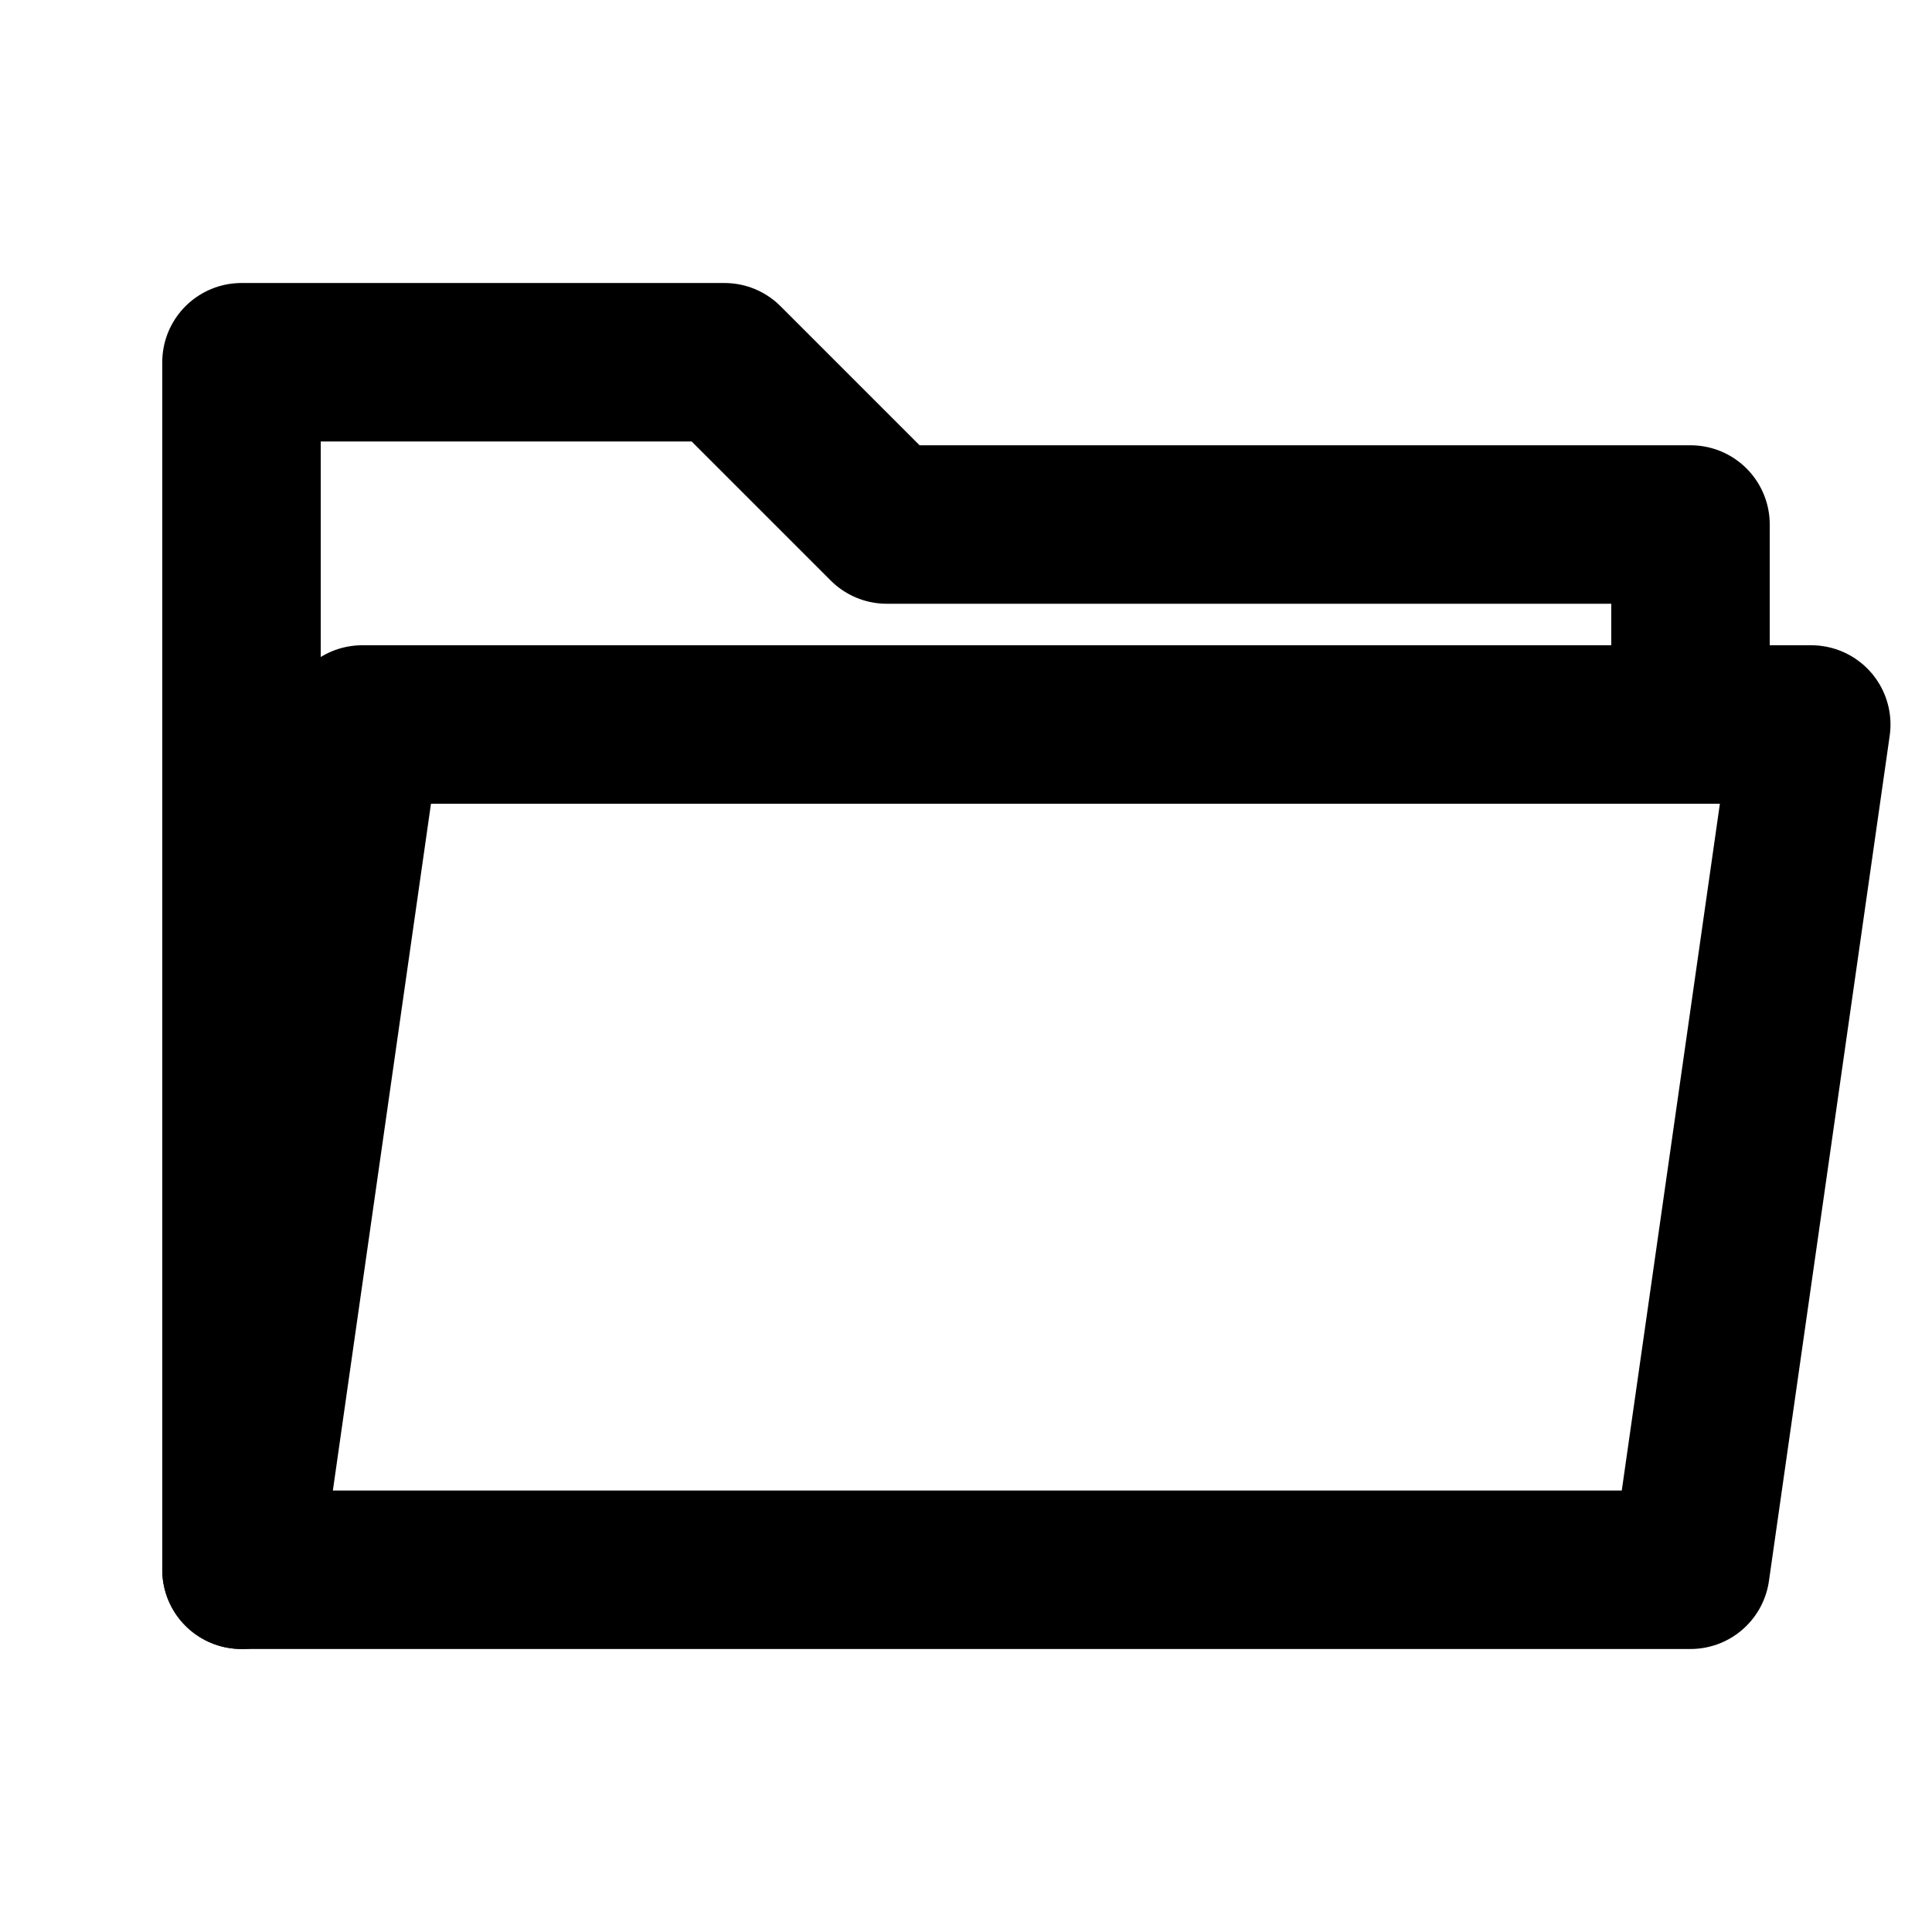
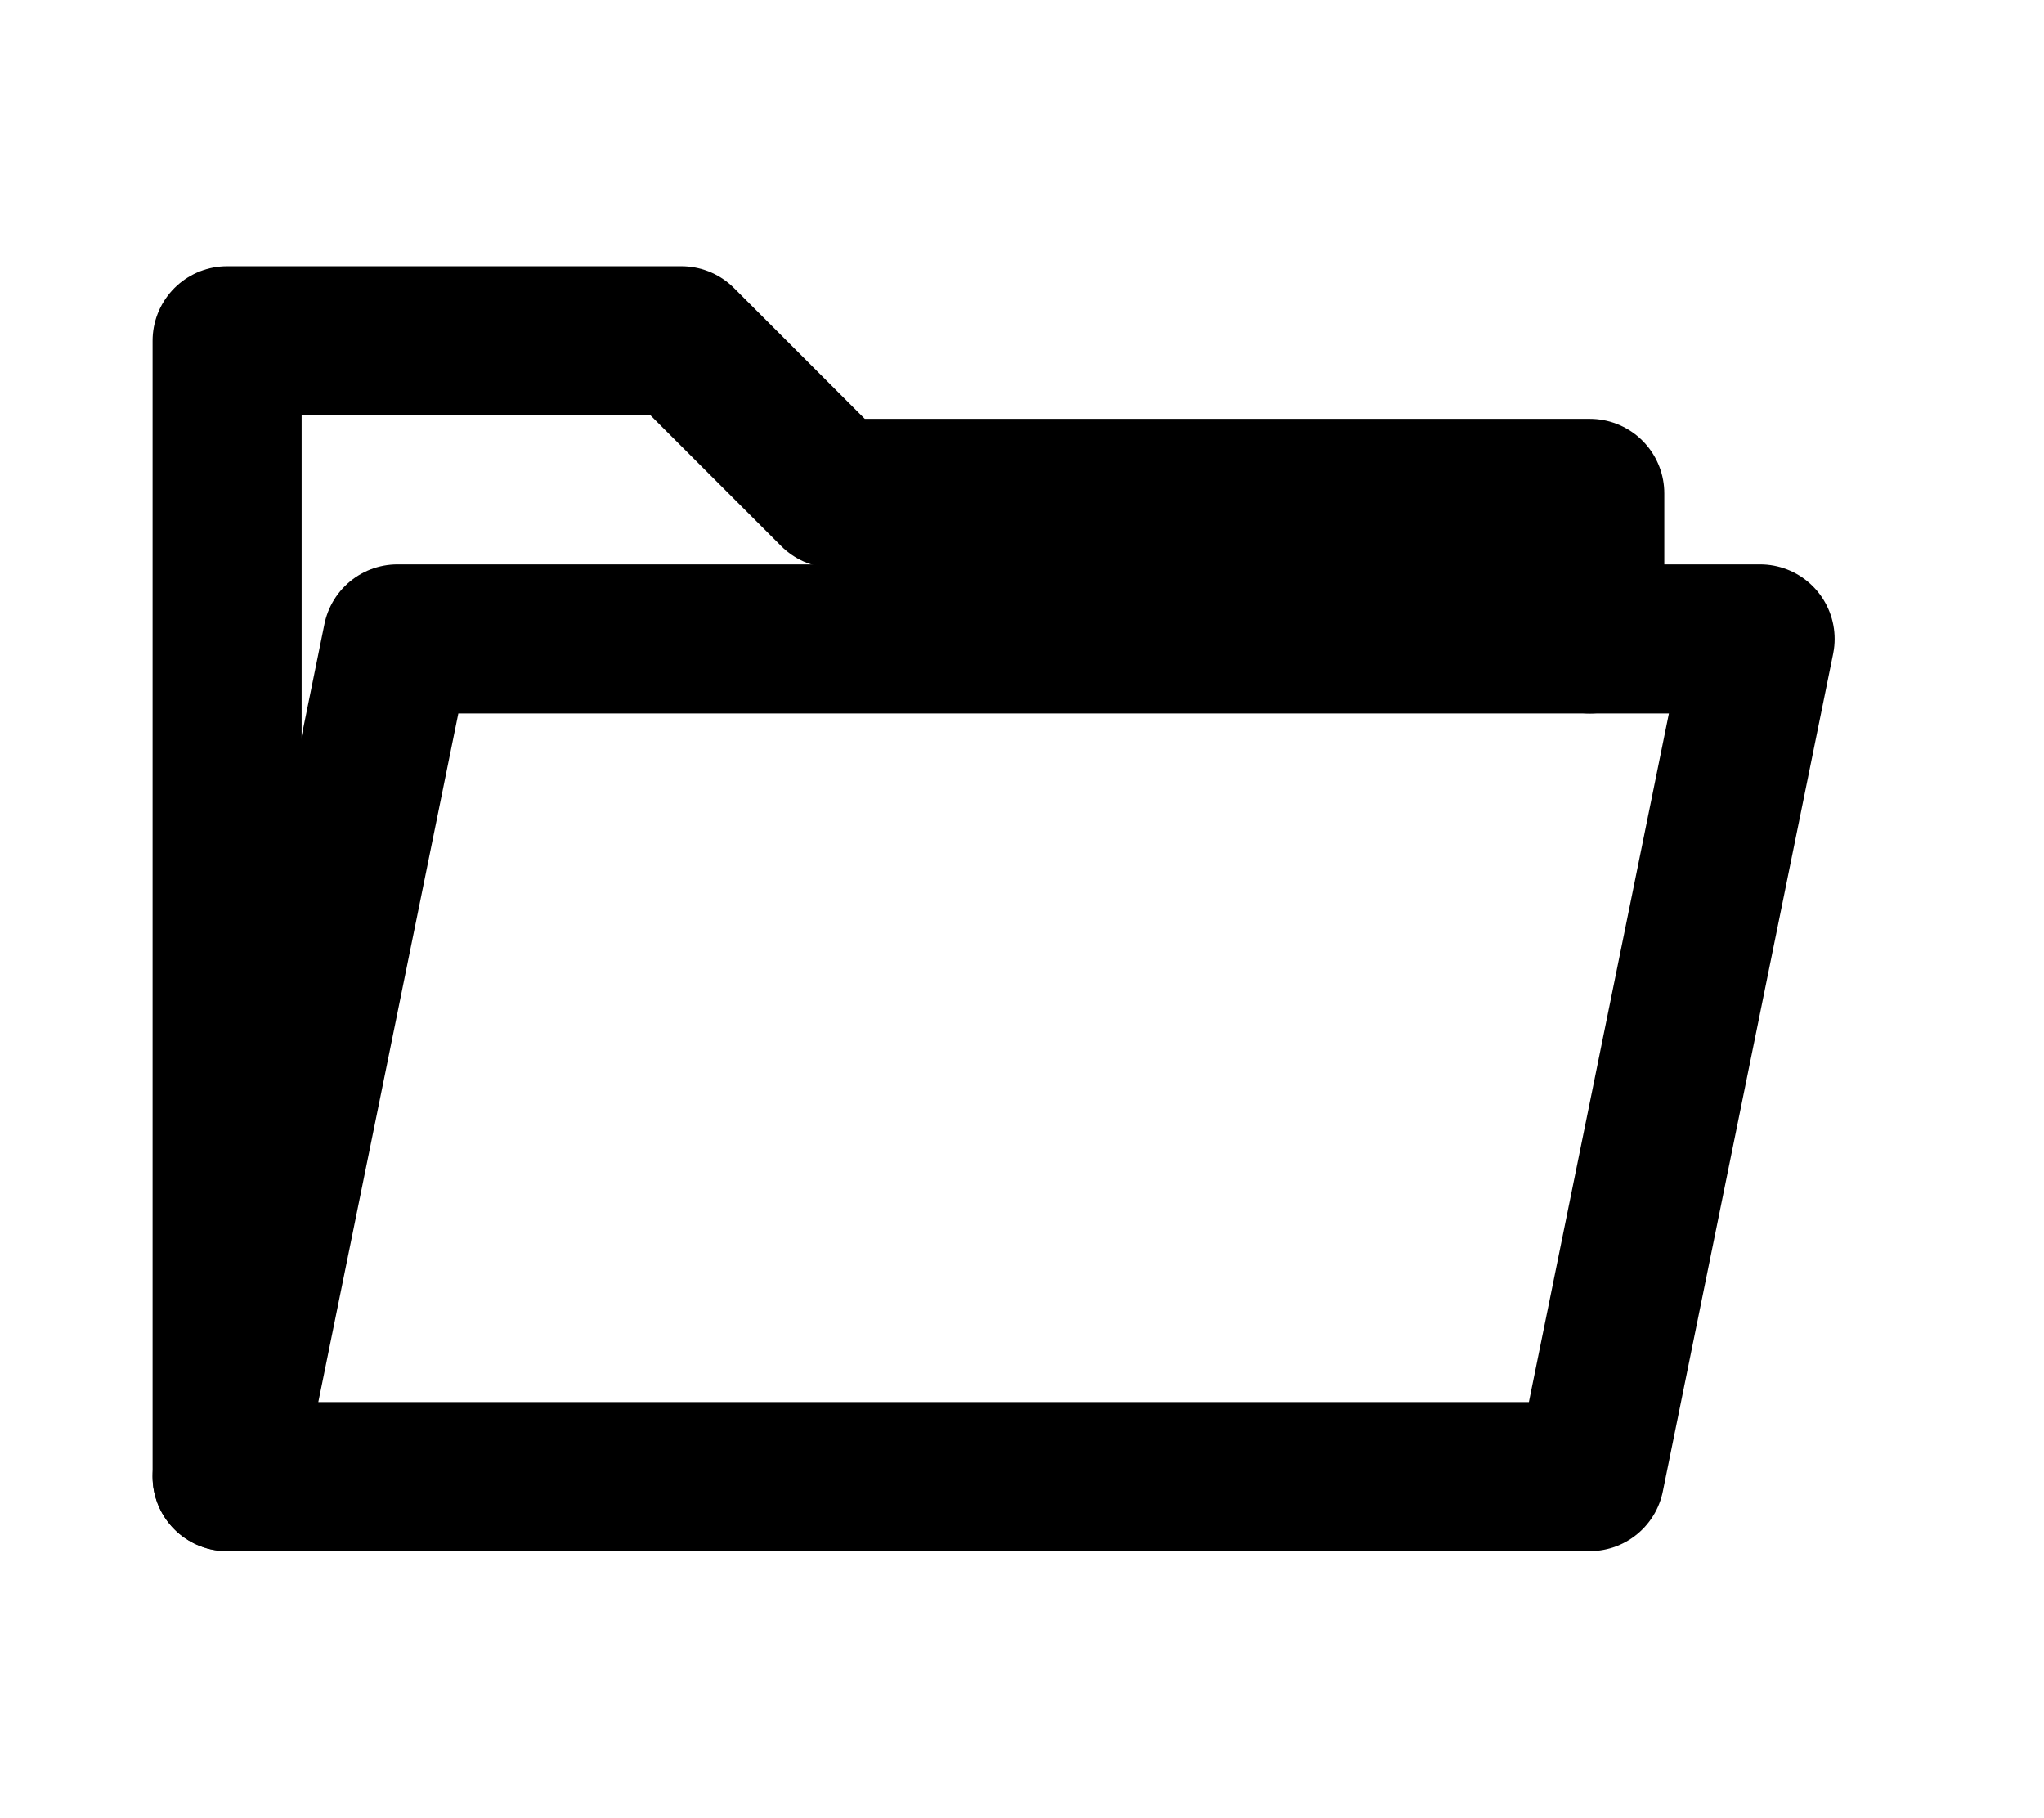
- <svg xmlns="http://www.w3.org/2000/svg" viewBox="0 0 512 512">
-   <path d="M64 416 L64 96 L192 96 L235 139 L448 139 L448 192" fill="none" stroke="currentColor" stroke-width="42" stroke-linecap="round" stroke-linejoin="round" />
-   <path d="M64 416 L96 192 L480 192 L448 416 Z" fill="none" stroke="currentColor" stroke-width="42" stroke-linecap="round" stroke-linejoin="round" />
+ <svg xmlns="http://www.w3.org/2000/svg" viewBox="0 0 576 512">
+   <path d="M64 416 L64 96 L192 96 L235 139 L448 139 L448 180" fill="none" stroke="currentColor" stroke-width="42" stroke-linecap="round" stroke-linejoin="round" />
+   <path d="M64 416 L112 180 L496 180 L448 416 Z" fill="none" stroke="currentColor" stroke-width="42" stroke-linecap="round" stroke-linejoin="round" />
</svg>
